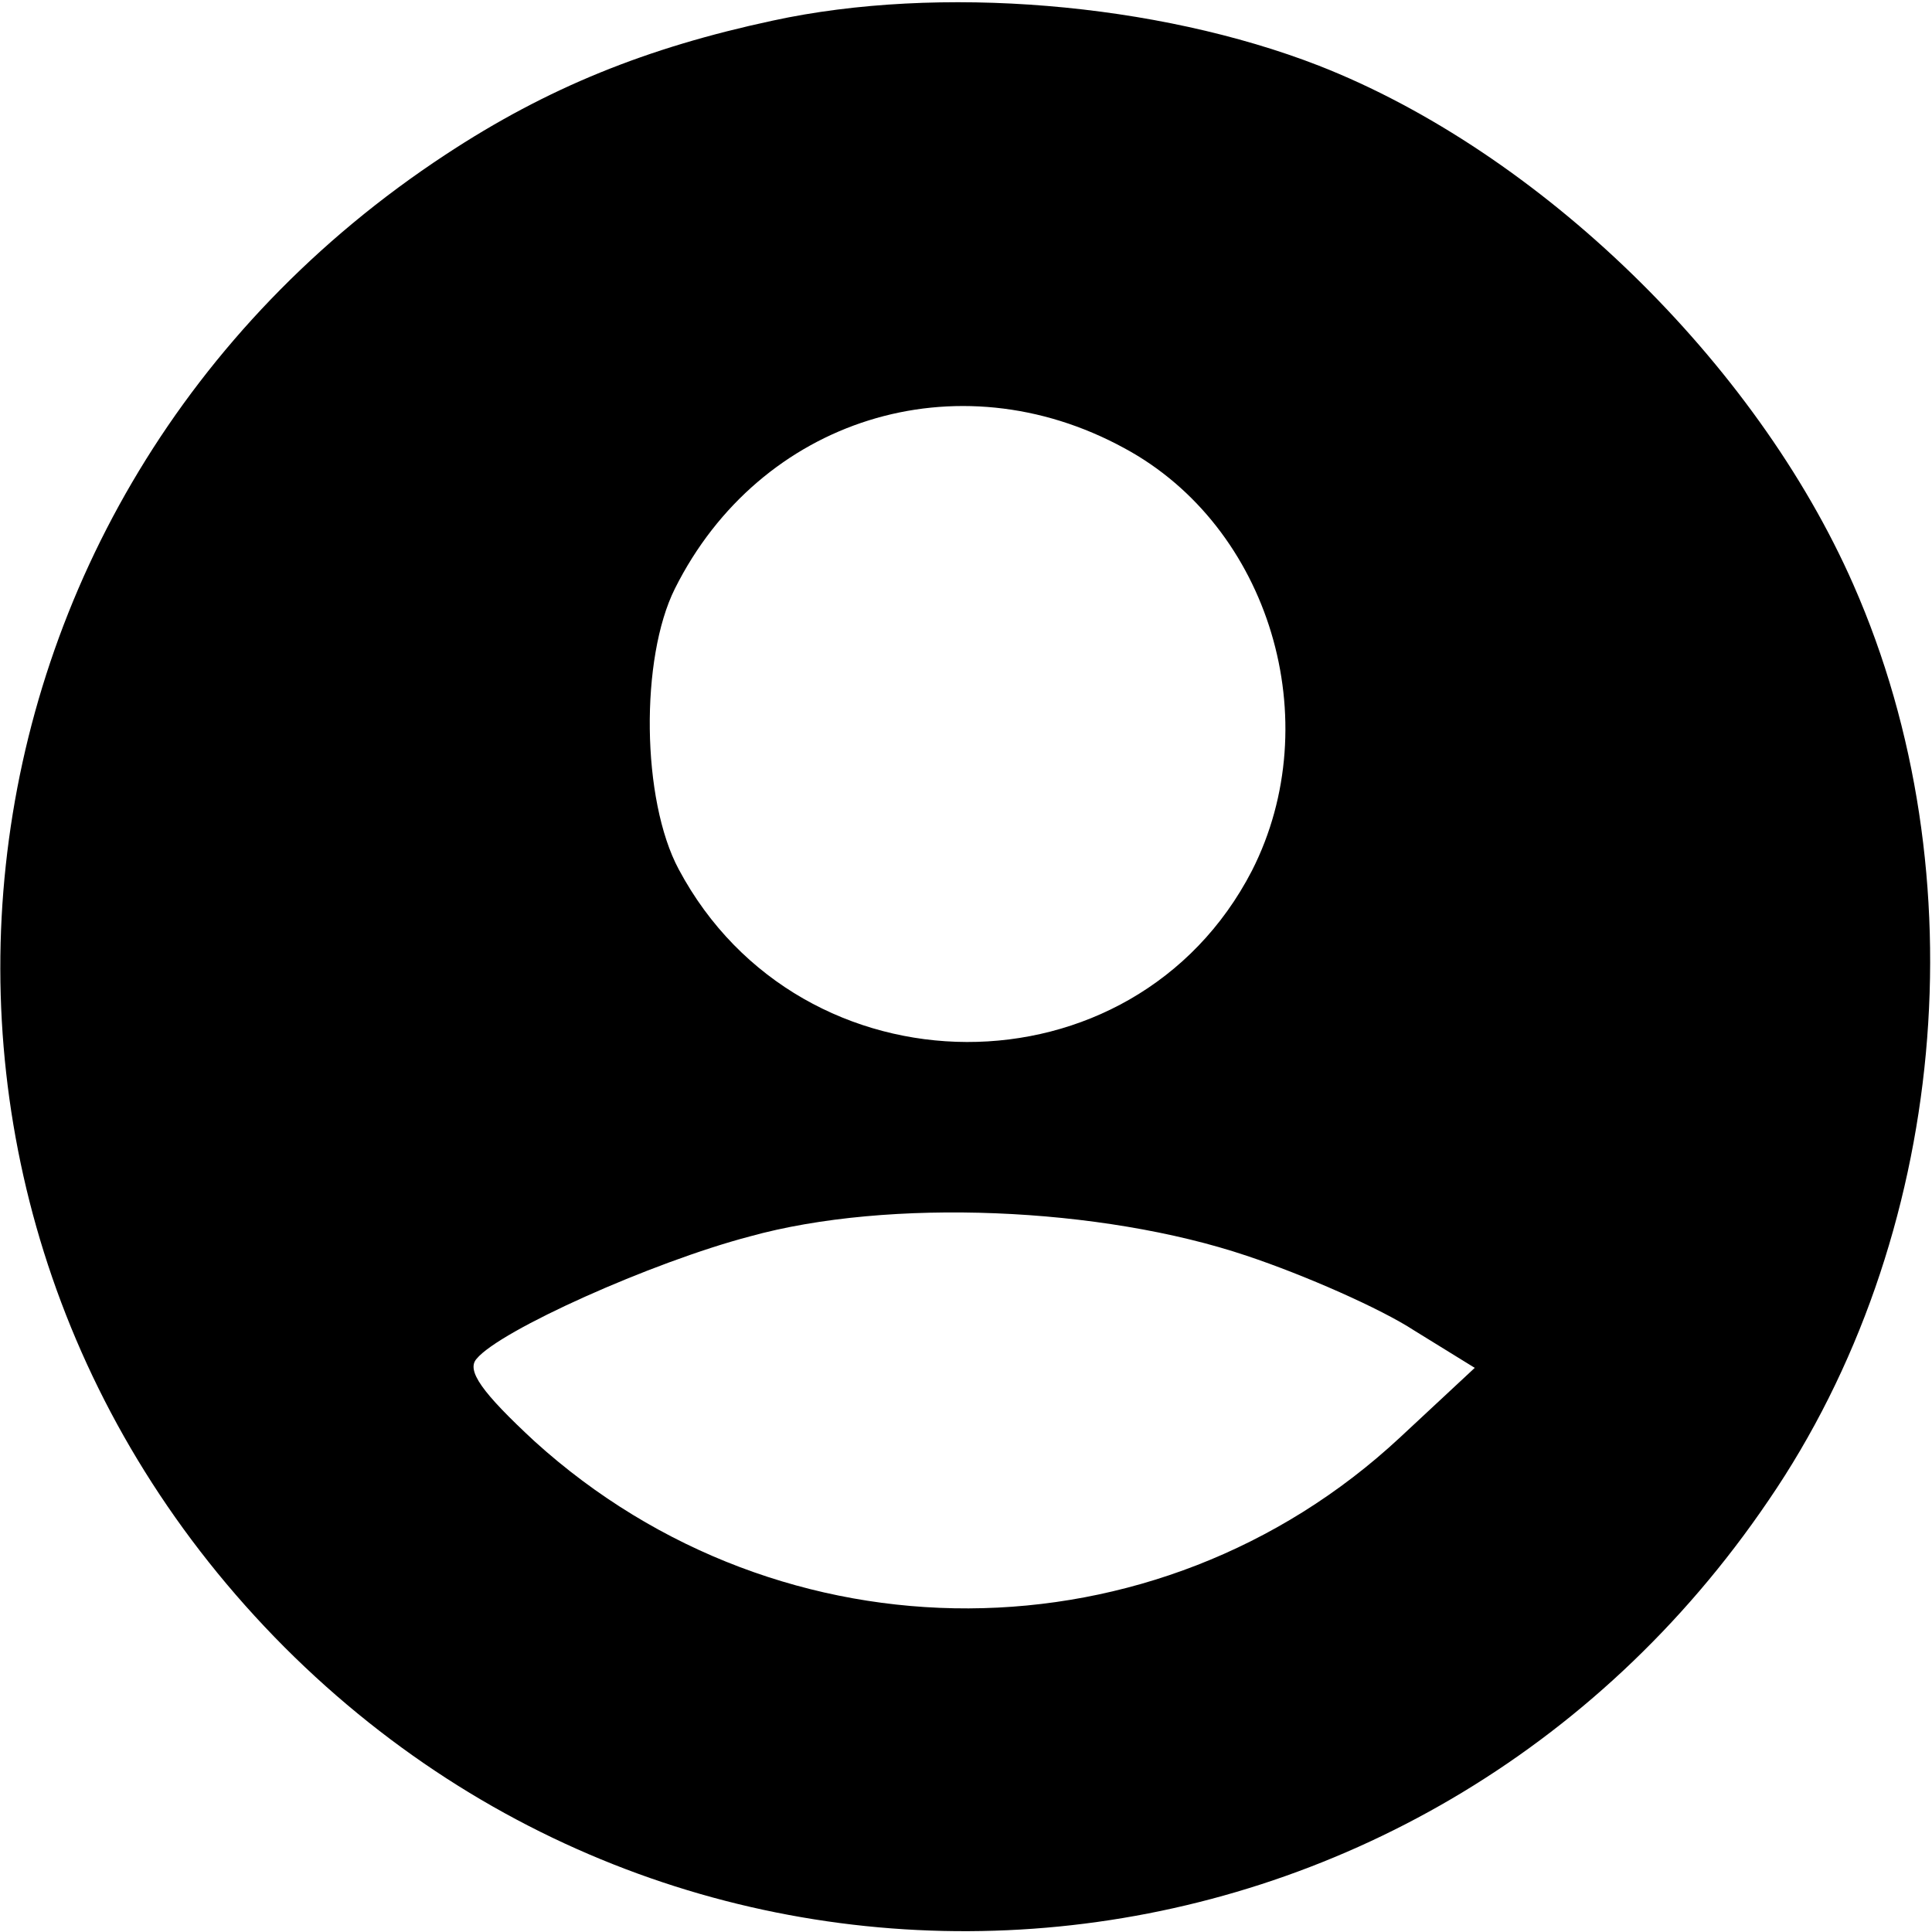
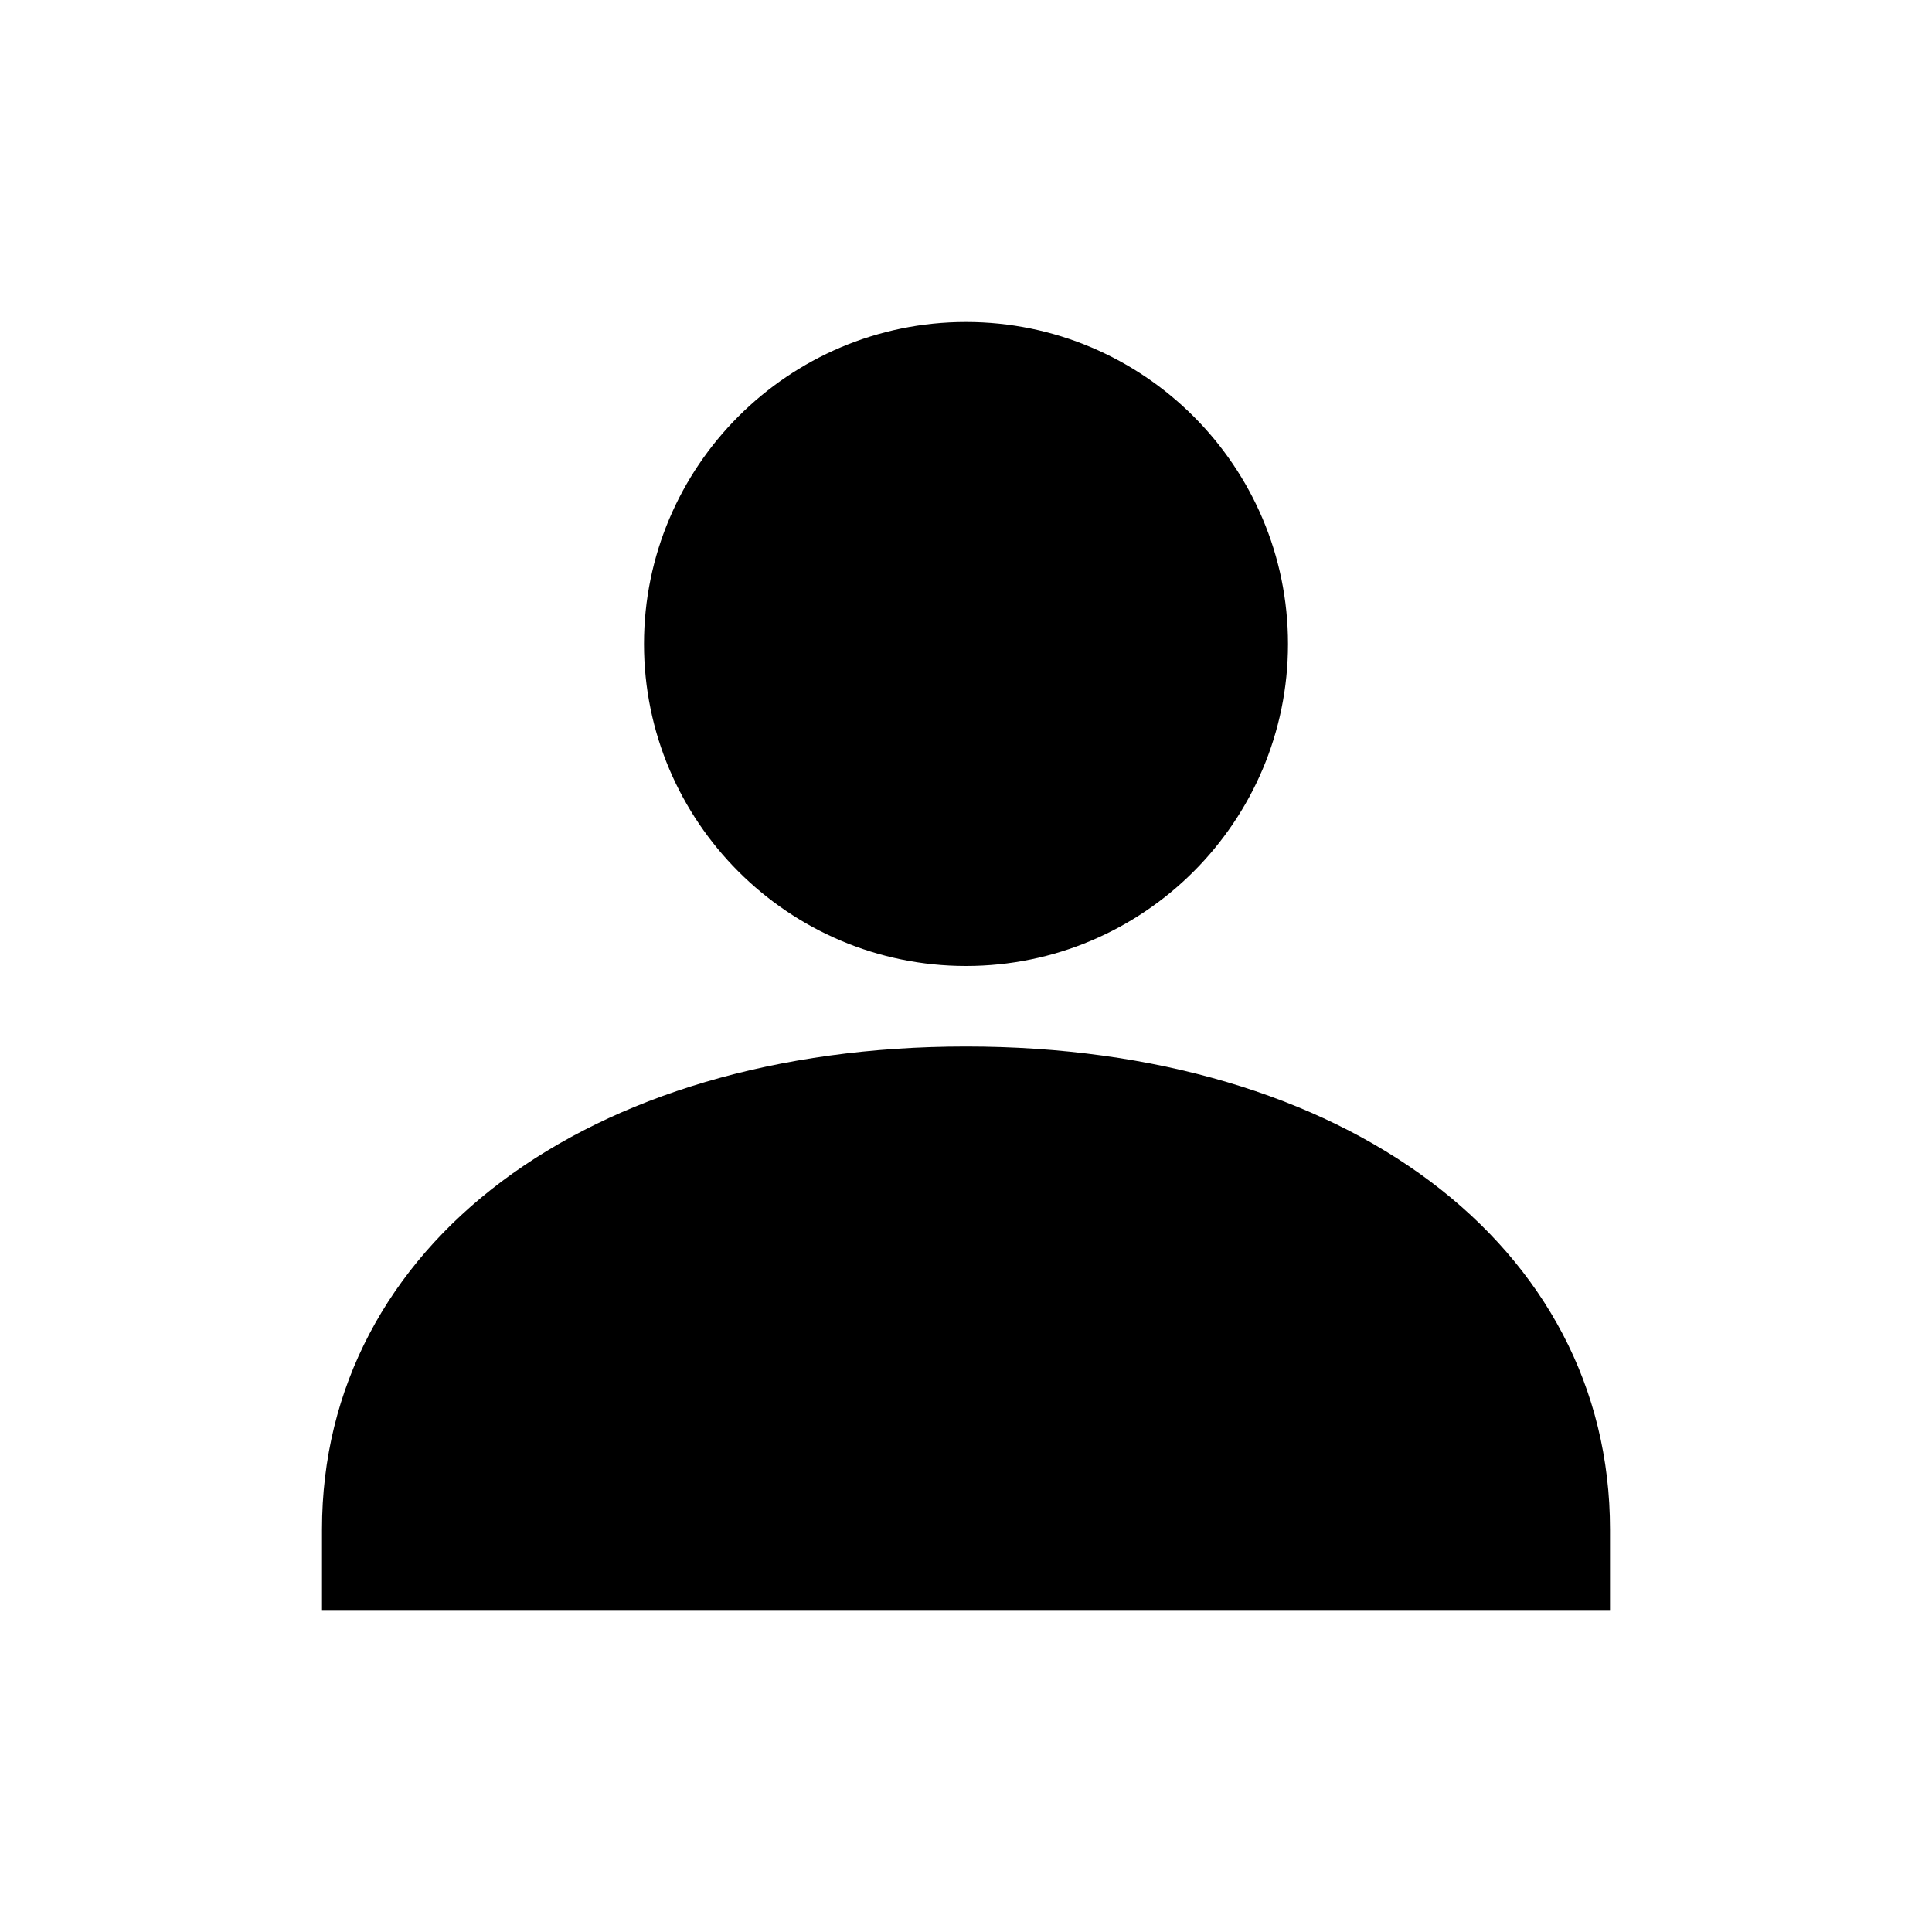
- <svg xmlns="http://www.w3.org/2000/svg" version="1.0" width="200" height="200" viewBox="0 0 150 150">
-   <path d="M60 1.6C50.2 3.7 42.5 6.8 34.6 12-5.9 38.6-11.8 93.9 22.1 127.9c33.5 33.5 88.4 28.1 115.2-11.4 13.9-20.3 16.5-48.6 6.6-71.1-7.6-17.3-24.4-33.6-41.5-40.3C89.8.2 72.9-1.2 60 1.6zm27.3 33.2c11.3 6.1 15.8 21.2 9.9 32.8-9.2 17.8-35 17.7-44.5-.1-2.9-5.4-3-16.4-.3-21.8 6.6-13.2 21.9-18 34.9-10.9zm9.5 62.7c4.5 1.5 10.4 4.1 13 5.8l4.7 2.9-5.8 5.4c-18.9 17.6-48 17.7-67.2.3-4.1-3.8-5.3-5.5-4.5-6.4 1.8-2.2 13.6-7.5 21.2-9.5 10.8-3 27.3-2.3 38.6 1.5z" />
+ <svg xmlns="http://www.w3.org/2000/svg" width="24" height="24" fill="none">
+   <path fill="#000" d="M16 8c0 2.205-1.794 4-4 4-2.205 0-4-1.795-4-4s1.794-4 4-4 4 1.795 4 4ZM4 19c0-3.533 3.29-6 8-6 4.711 0 8 2.467 8 6v1H4v-1Z" />
</svg>
